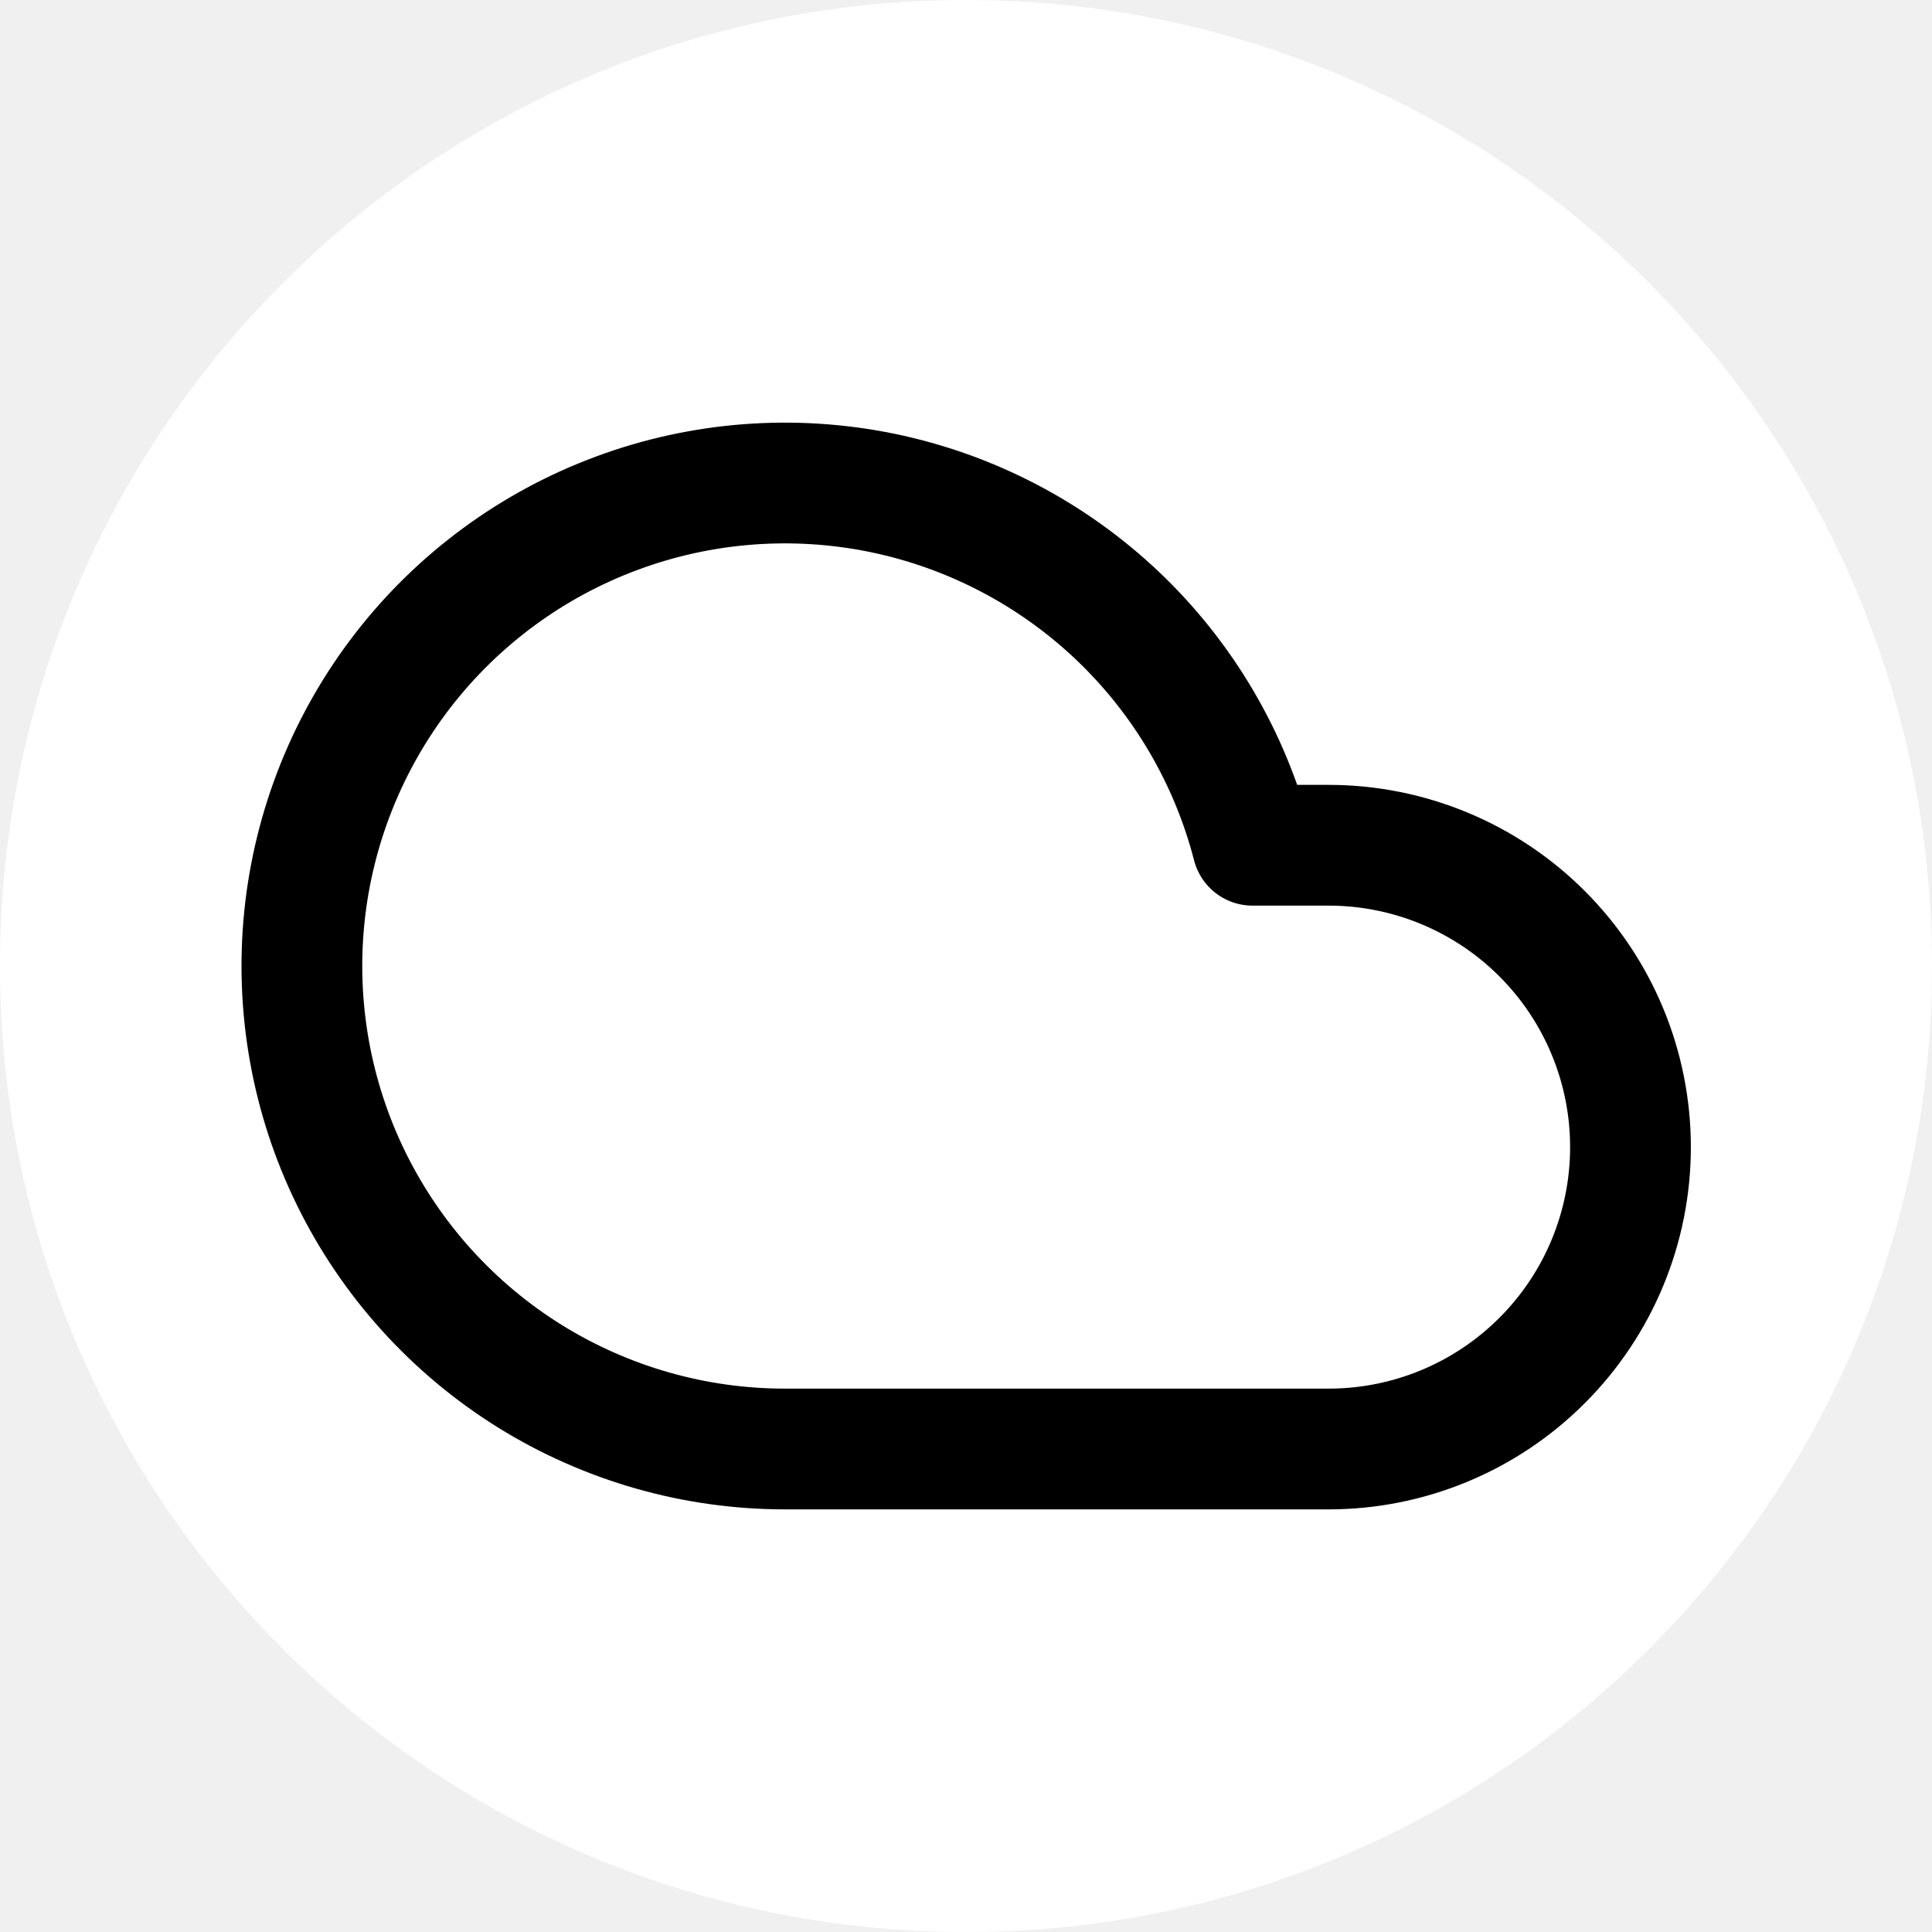
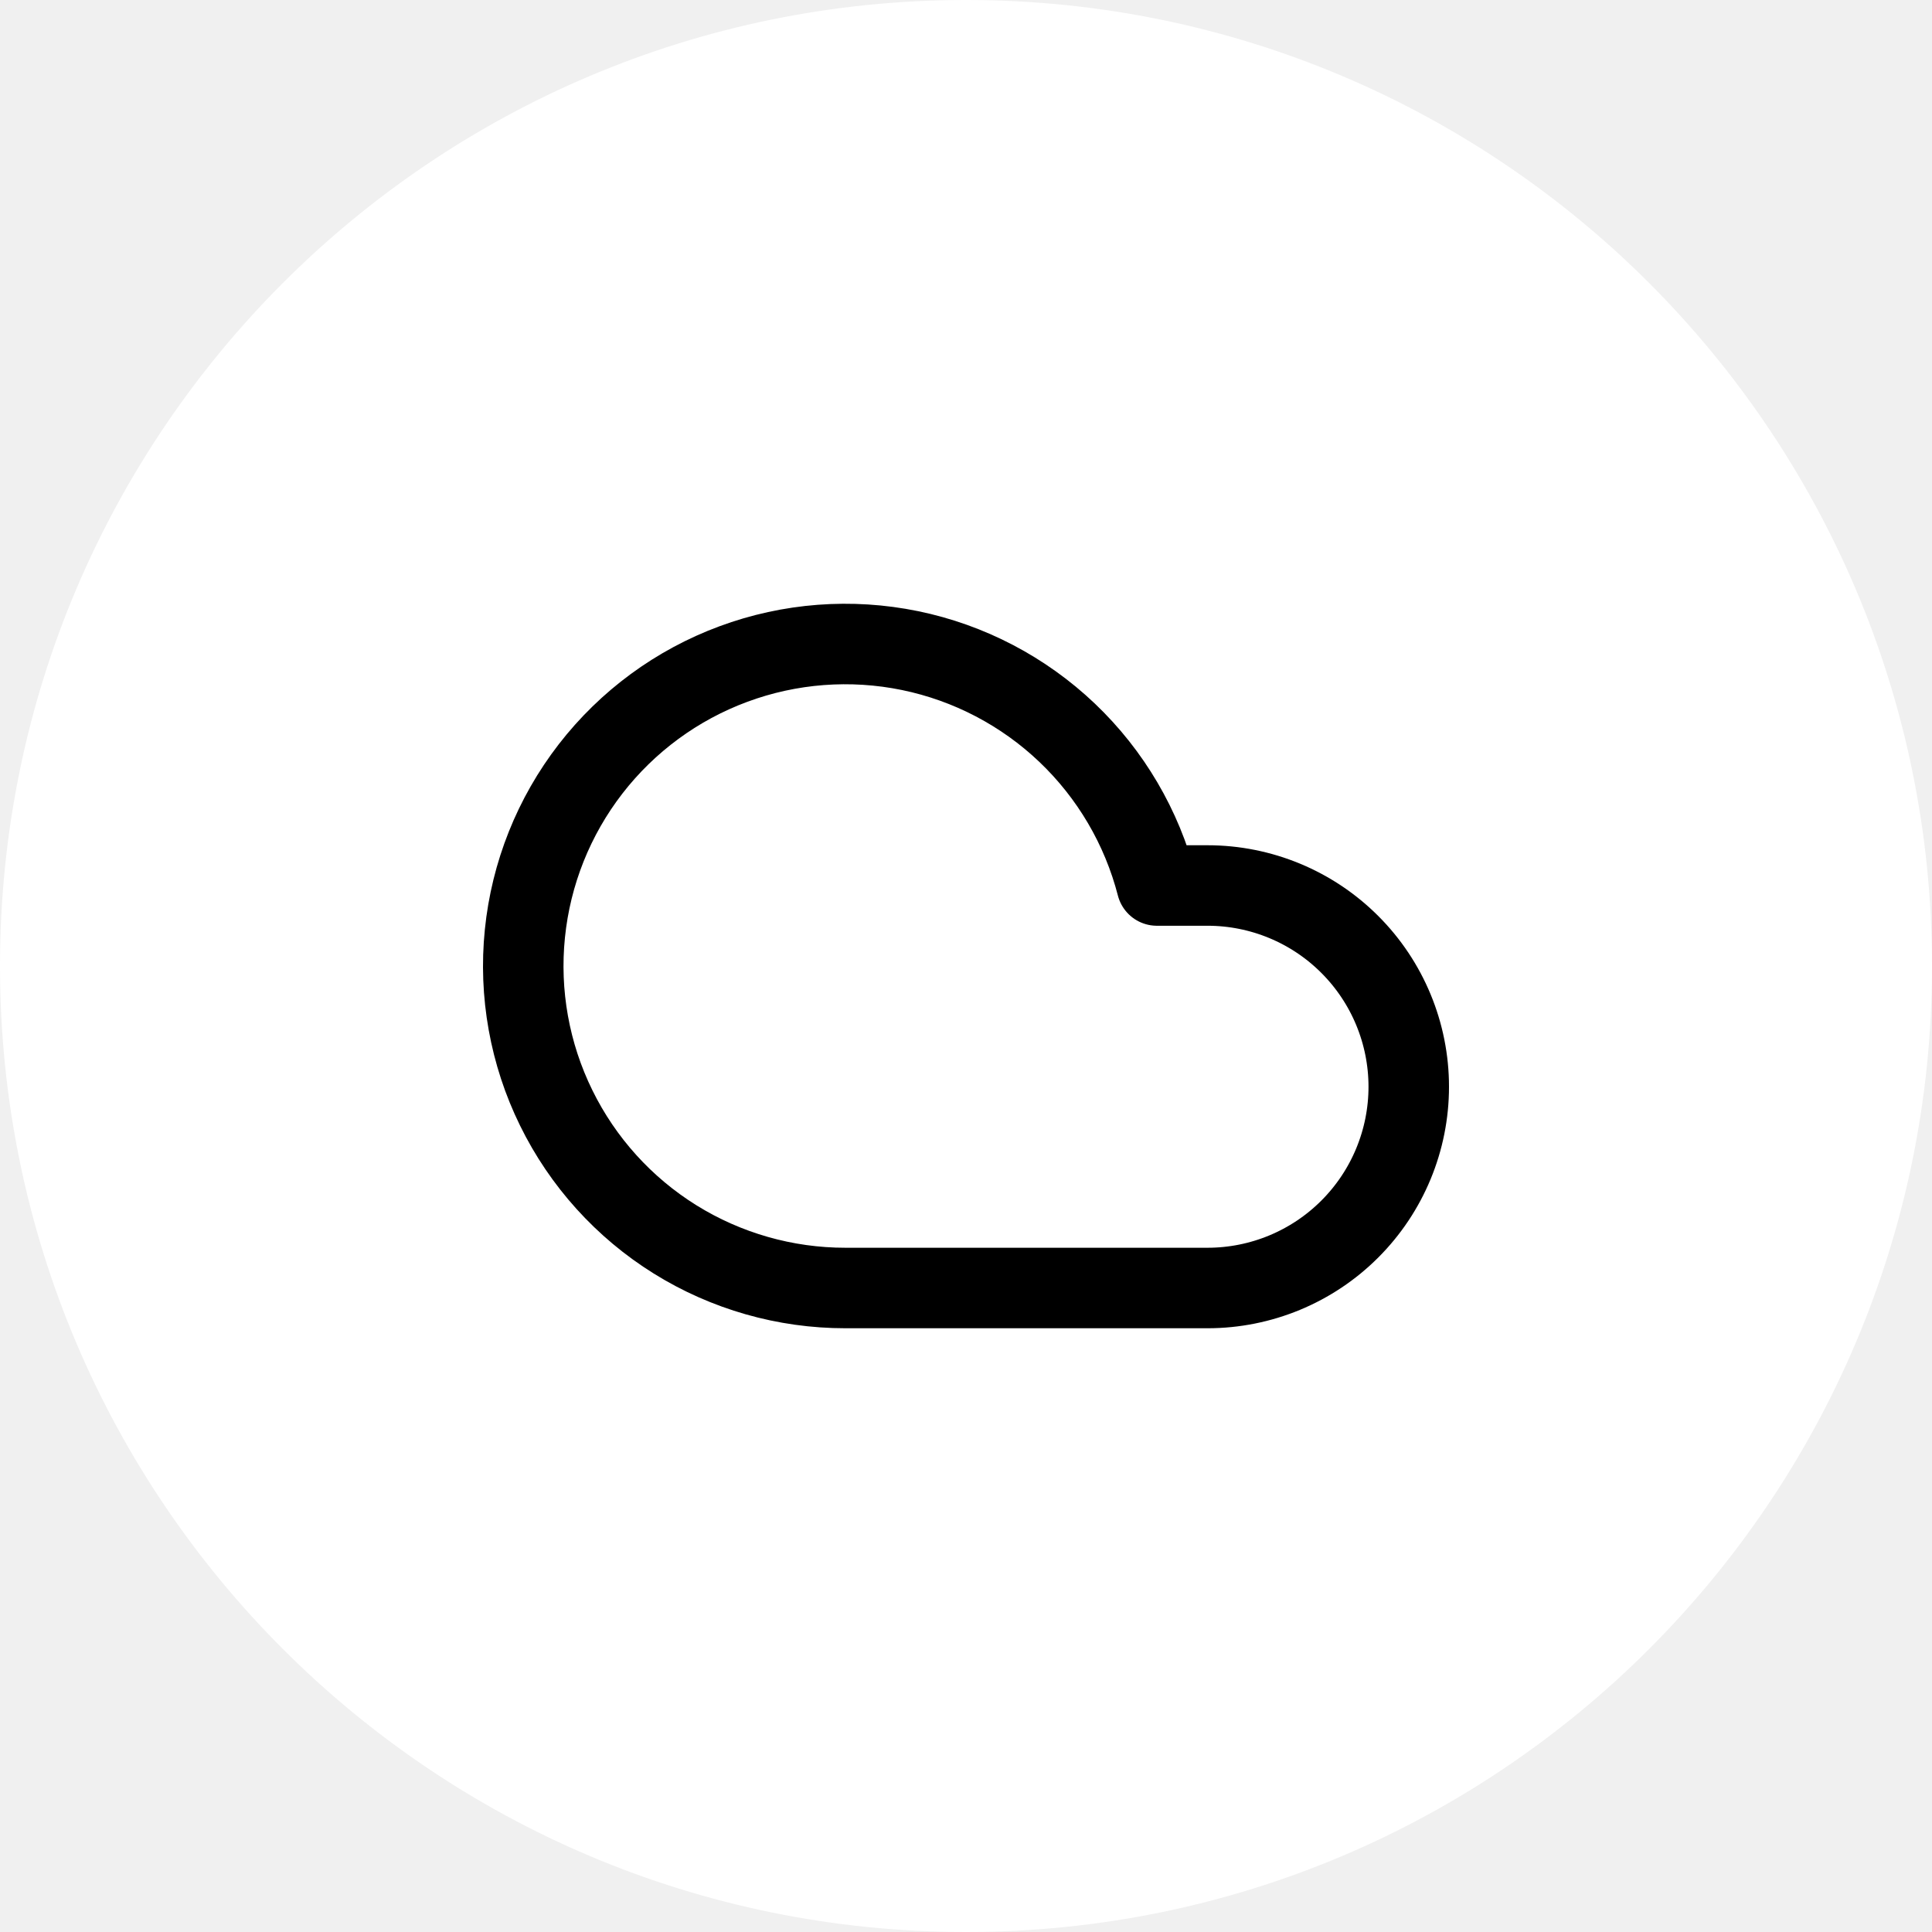
- <svg xmlns="http://www.w3.org/2000/svg" width="32" height="32" viewBox="0 0 32 32" fill="none">
+ <svg xmlns="http://www.w3.org/2000/svg" width="48" height="48" viewBox="0 0 48 48" fill="none">
  <g clip-path="url(#clip0_3_2)">
-     <circle cx="16" cy="16" r="16" fill="white" />
-     <path d="M22.006 14H20.746C20.372 12.551 19.599 11.236 18.515 10.204C17.43 9.173 16.079 8.466 14.613 8.164C13.147 7.863 11.626 7.978 10.223 8.498C8.819 9.017 7.59 9.92 6.674 11.103C5.758 12.287 5.192 13.704 5.041 15.192C4.89 16.681 5.159 18.183 5.819 19.526C6.479 20.869 7.502 22.001 8.772 22.792C10.043 23.582 11.509 24.001 13.006 24H22.006C23.332 24 24.604 23.473 25.541 22.535C26.479 21.598 27.006 20.326 27.006 19C27.006 17.674 26.479 16.402 25.541 15.464C24.604 14.527 23.332 14 22.006 14Z" stroke="black" stroke-width="2" stroke-linecap="round" stroke-linejoin="round" />
+     <circle cx="24" cy="24" r="24" fill="white" />
+     <path d="M30.001 22H28.742C28.368 20.551 27.595 19.236 26.511 18.204C25.427 17.173 24.076 16.466 22.61 16.164C21.145 15.863 19.624 15.978 18.221 16.498C16.818 17.017 15.589 17.92 14.673 19.103C13.757 20.287 13.192 21.703 13.041 23.192C12.89 24.681 13.159 26.183 13.819 27.526C14.478 28.869 15.501 30.001 16.771 30.792C18.041 31.582 19.508 32.001 21.004 32H30.001C31.327 32 32.599 31.473 33.536 30.535C34.473 29.598 35 28.326 35 27C35 25.674 34.473 24.402 33.536 23.465C32.599 22.527 31.327 22 30.001 22Z" stroke="black" stroke-width="2" stroke-linecap="round" stroke-linejoin="round" />
  </g>
  <defs>
    <clipPath id="clip0_3_2">
-       <rect width="32" height="32" fill="white" />
+       <rect width="48" height="48" fill="white" />
    </clipPath>
  </defs>
</svg>
